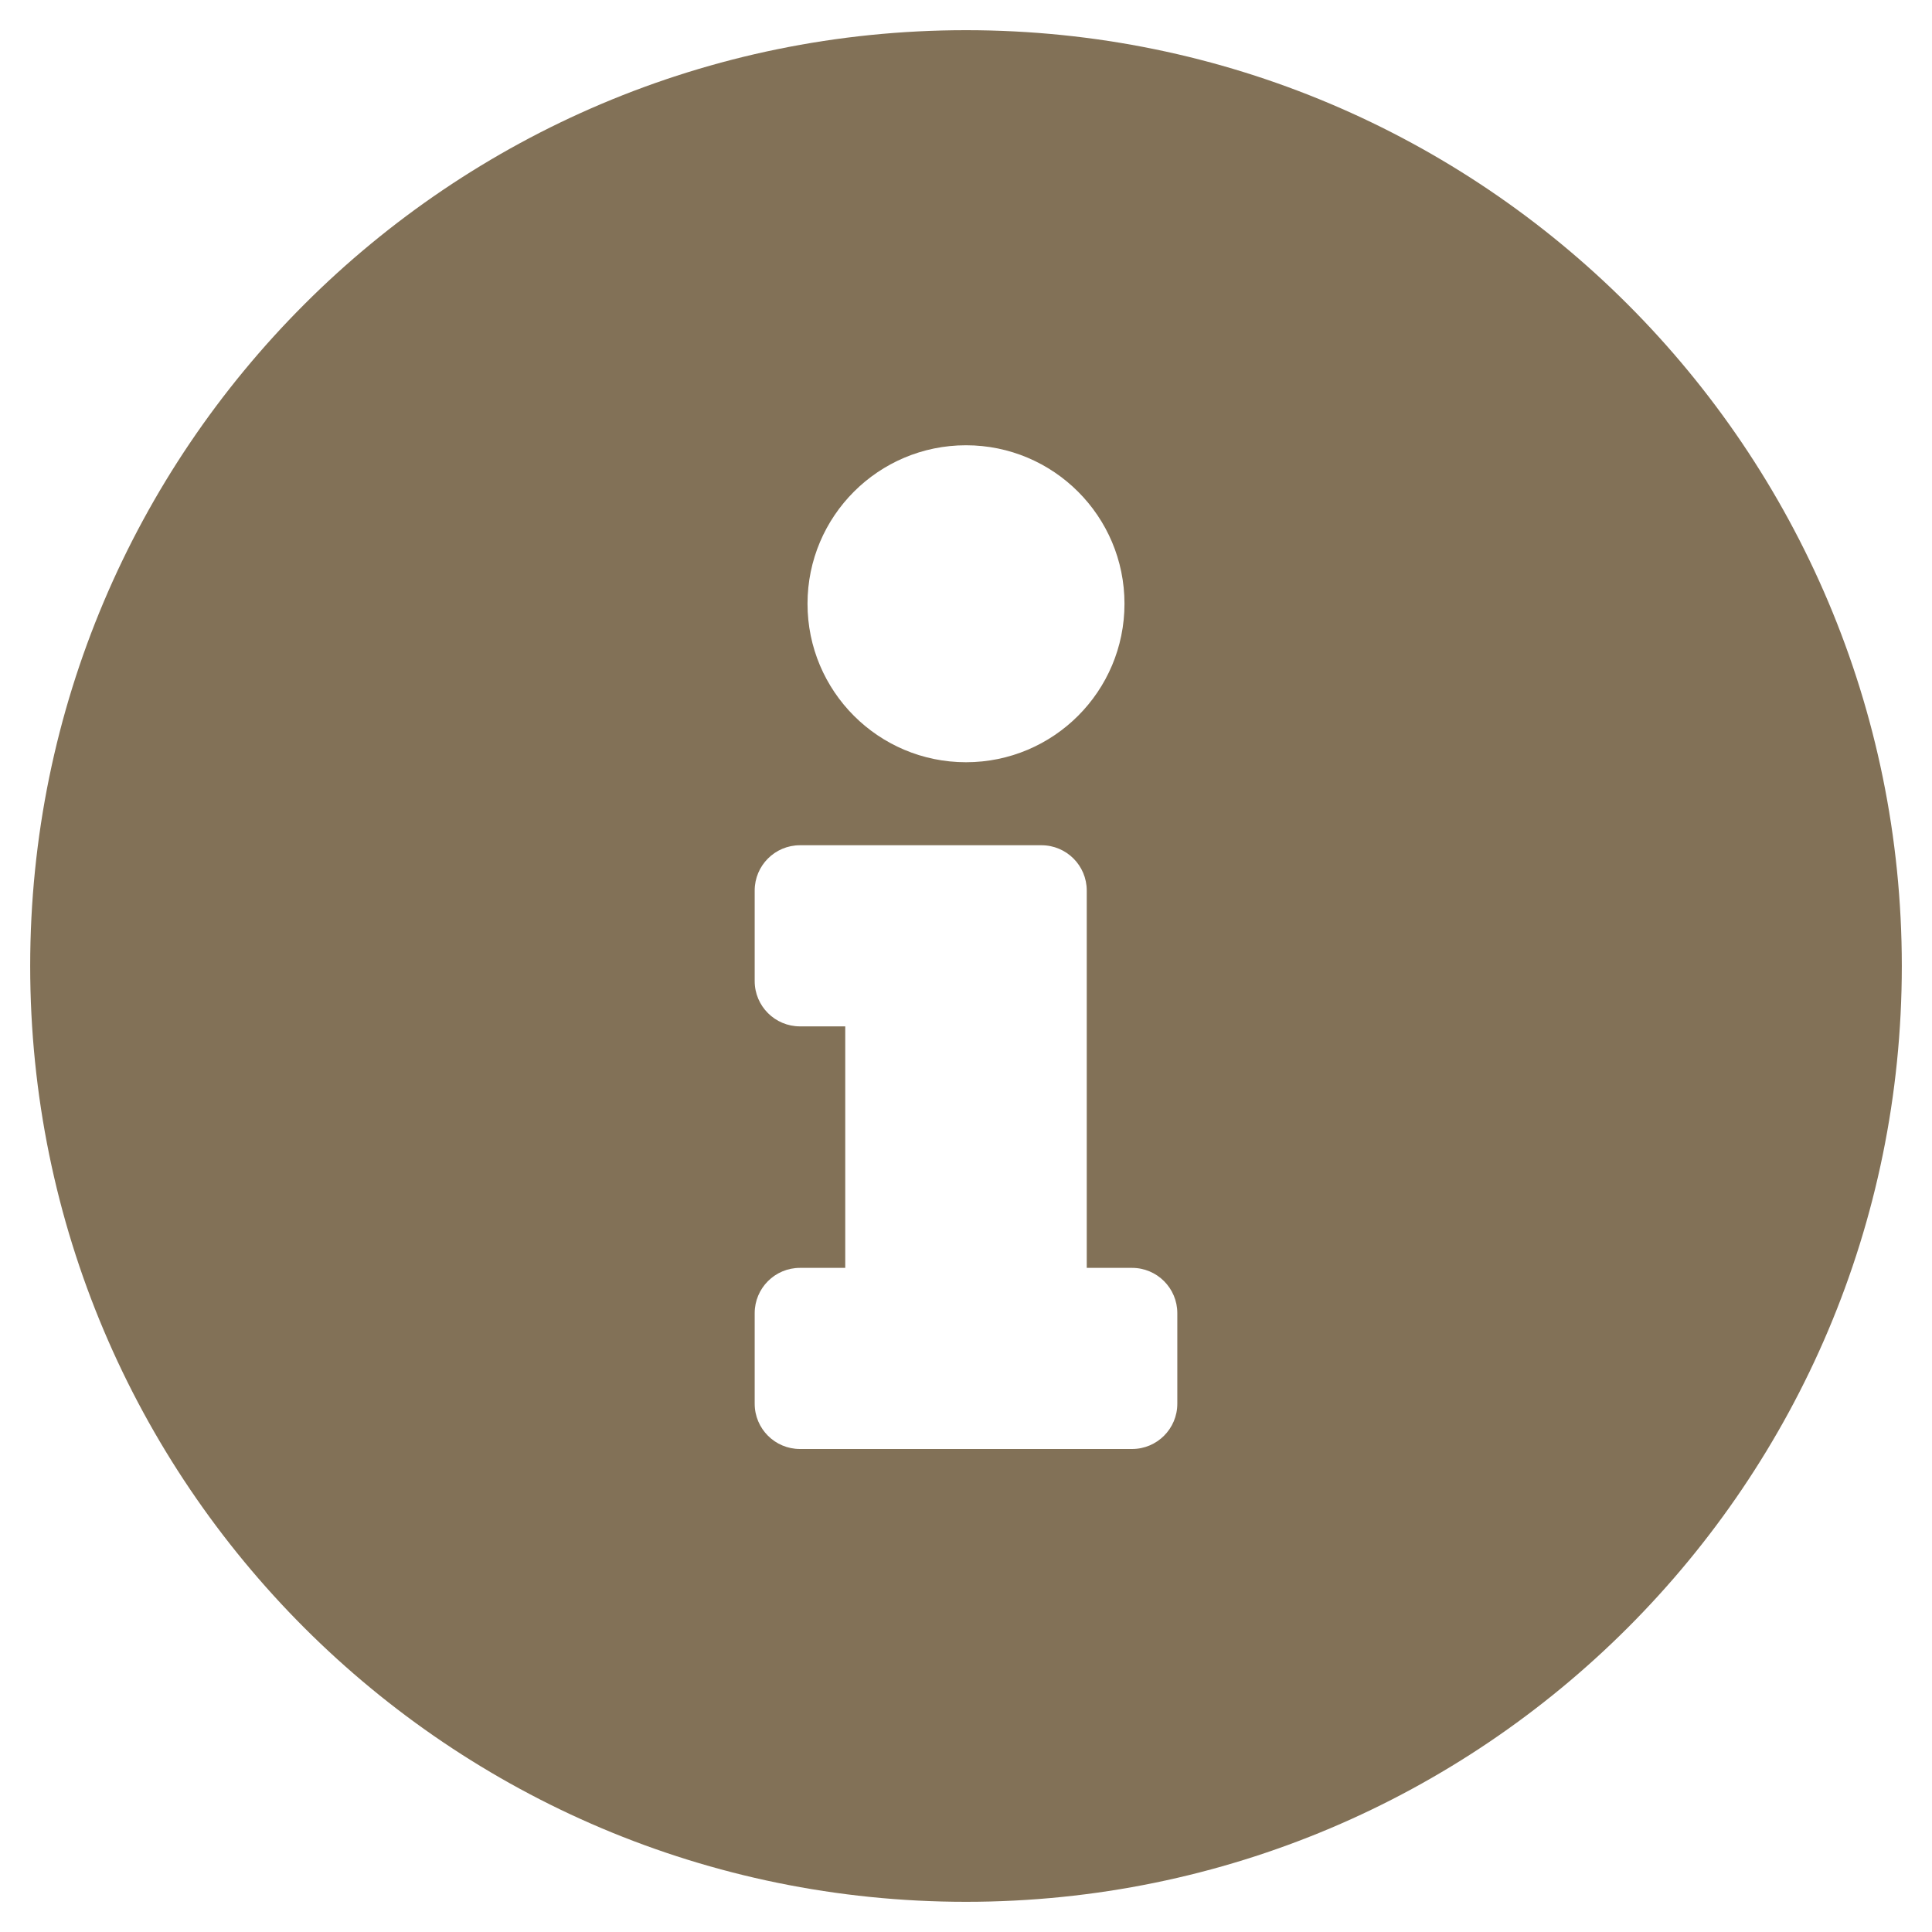
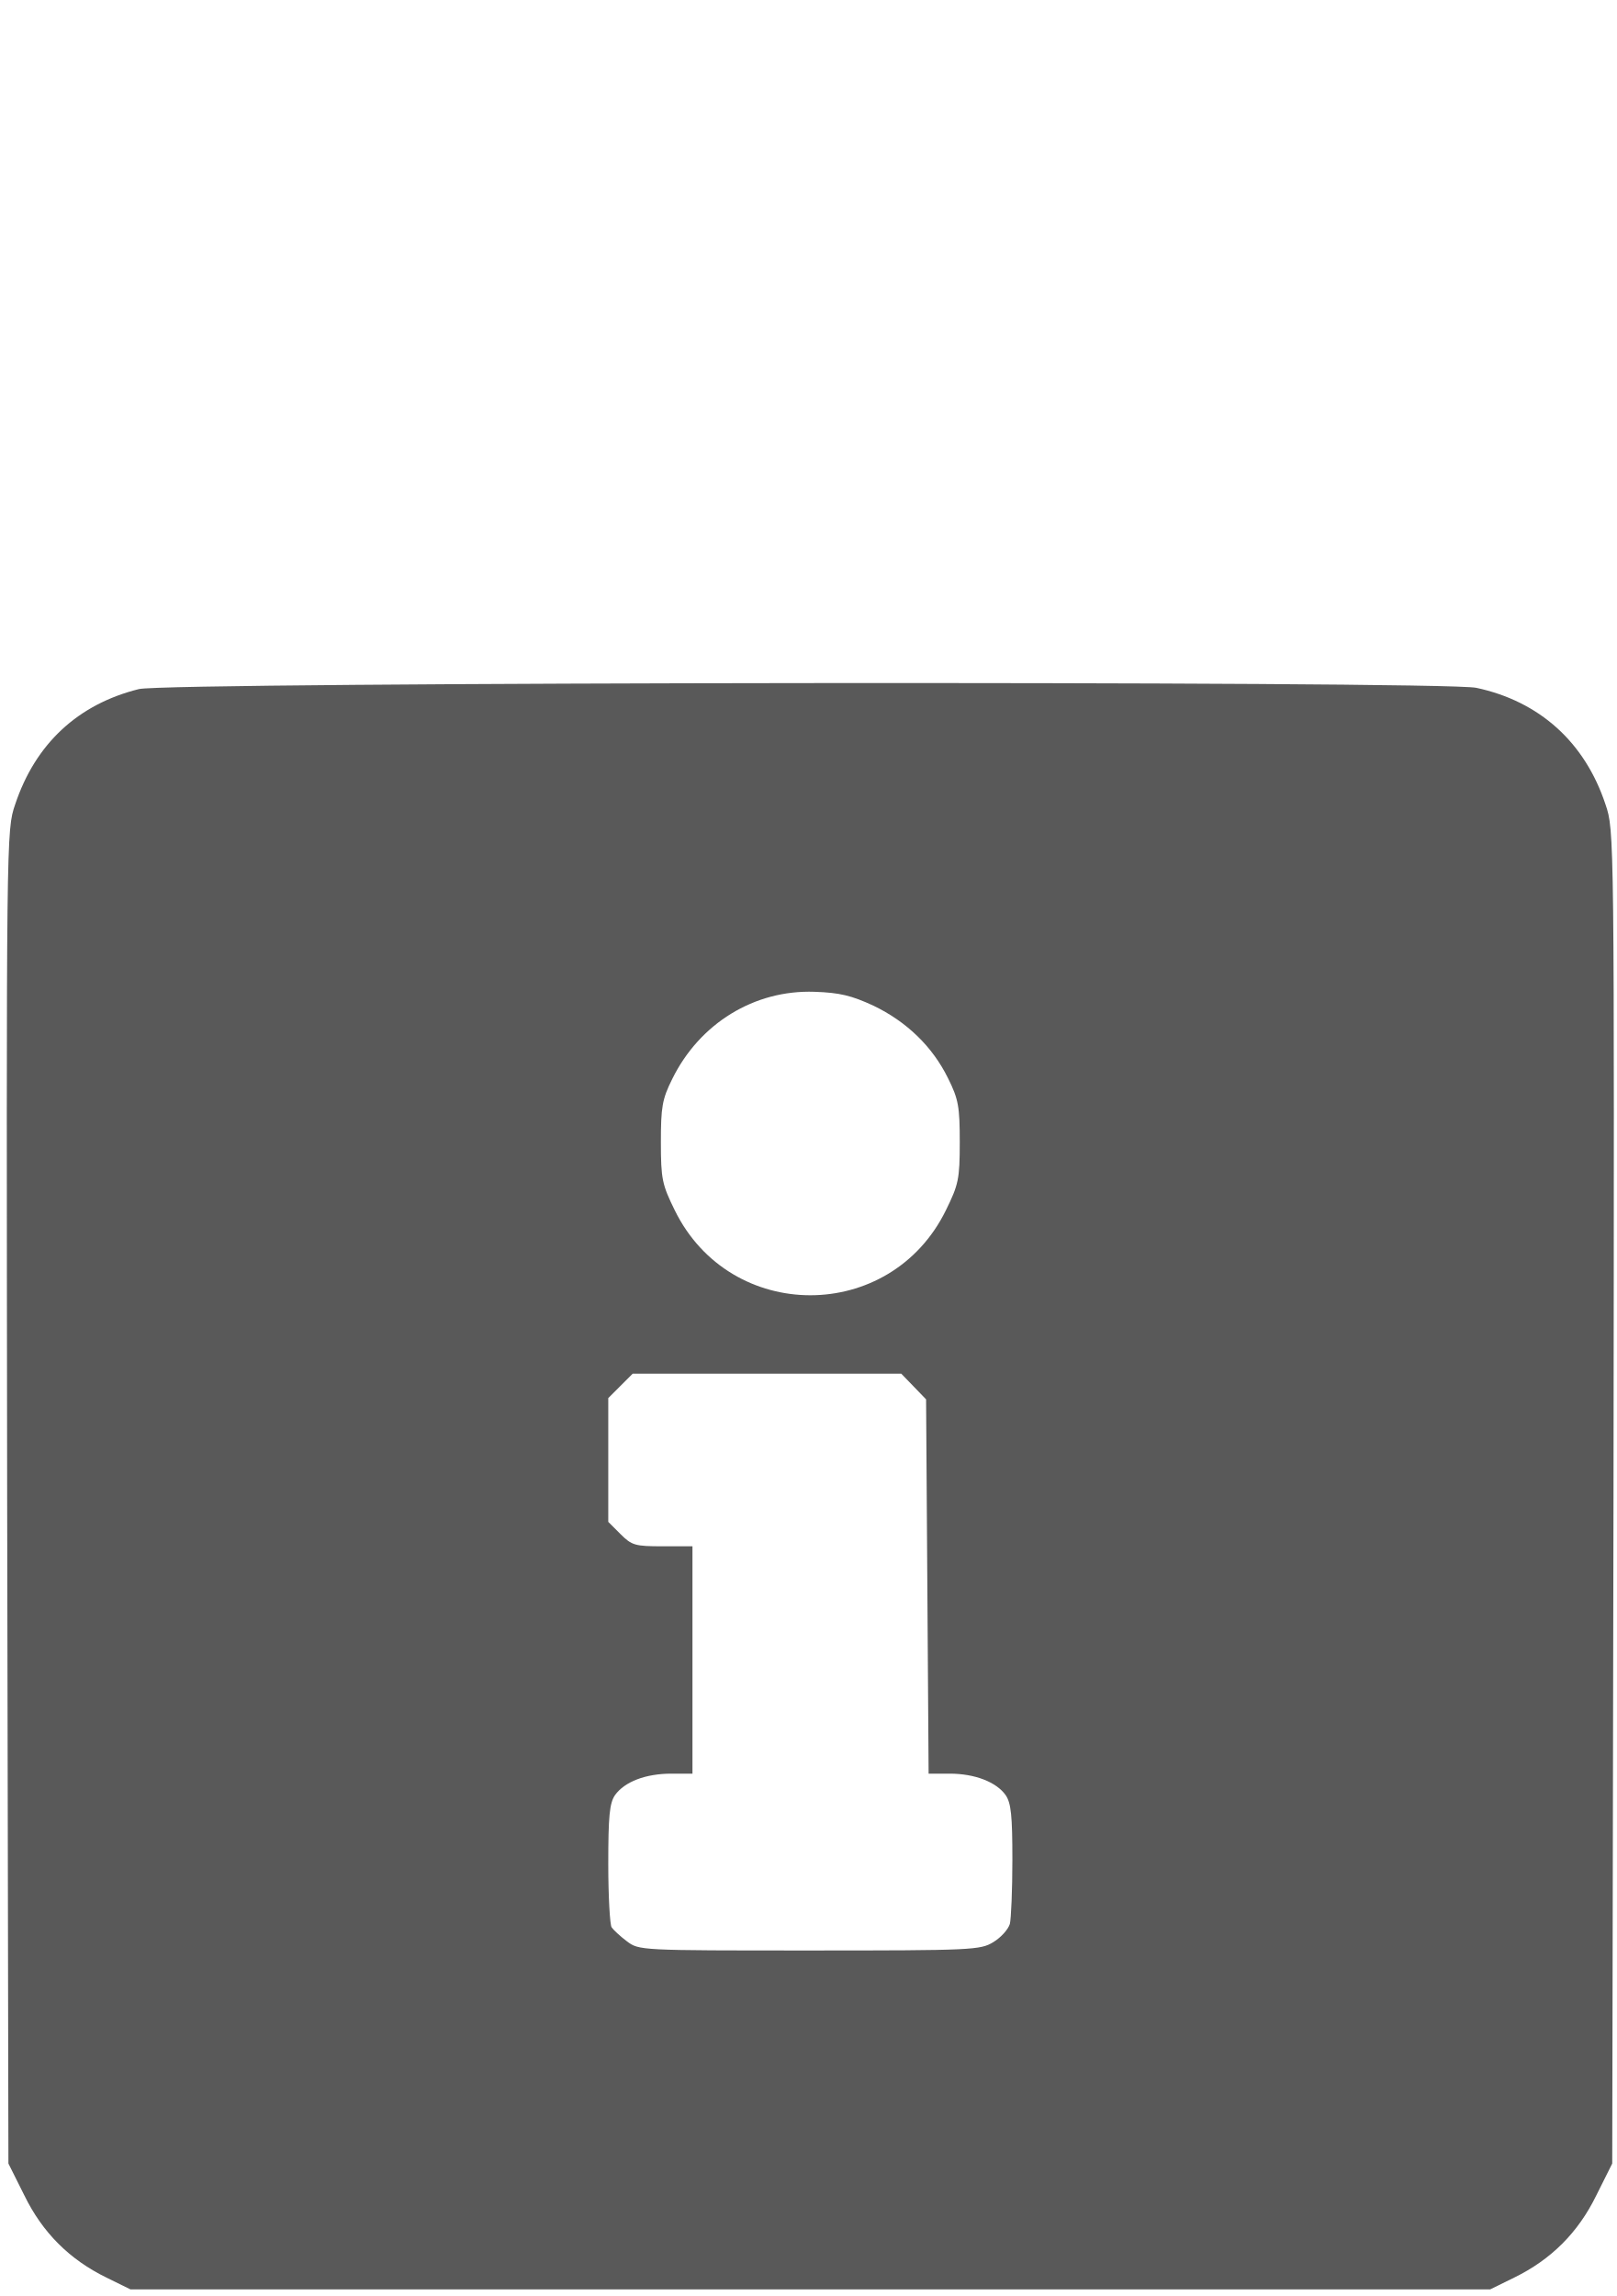
- <svg xmlns="http://www.w3.org/2000/svg" aria-hidden="true" focusable="false" data-prefix="fas" data-icon="info-circle" class="svg-inline--fa fa-info-circle fa-w-16" role="img" viewBox="0 0 512 512">
-   <path fill="#827157" d="M256 8C119.043 8 8 119.083 8 256c0 136.997 111.043 248 248 248s248-111.003 248-248C504 119.083 392.957 8 256 8zm0 110c23.196 0 42 18.804 42 42s-18.804 42-42 42-42-18.804-42-42 18.804-42 42-42zm56 254c0 6.627-5.373 12-12 12h-88c-6.627 0-12-5.373-12-12v-24c0-6.627 5.373-12 12-12h12v-64h-12c-6.627 0-12-5.373-12-12v-24c0-6.627 5.373-12 12-12h64c6.627 0 12 5.373 12 12v100h12c6.627 0 12 5.373 12 12v24z" />
+ <svg xmlns="http://www.w3.org/2000/svg" version="1.0" width="384" height="409pt" viewBox="0 0 384 520">
+   <g transform="translate(0,512) scale(0.1,-0.1)" fill="#595959" stroke="none">
+     <path d="M330 3610 c-145 -36 -246 -130 -294 -274 -21 -62 -21 -63 -19 -1645 l3 -1583 38 -76 c43 -88 107 -152 195 -195 l57 -28 1615 0 1615 0 57 28 c88 43 152 107 195 195 l38 76 3 1583 c2 1582 2 1583 -19 1645 -49 148 -157 245 -307 277 -80 17 -3108 14 -3177 -3z m1745 -752 c79 -38 140 -97 177 -172 25 -50 28 -68 28 -152 0 -88 -3 -101 -33 -162 -132 -269 -512 -269 -644 0 -30 61 -33 74 -33 162 0 83 3 102 27 150 65 132 195 212 338 207 60 -2 88 -9 140 -33z m96 -905 l29 -30 3 -445 3 -444 50 0 c60 0 111 -20 133 -51 13 -19 16 -49 16 -154 0 -71 -3 -140 -6 -152 -4 -13 -21 -32 -39 -43 -31 -19 -49 -20 -437 -20 -403 0 -405 0 -434 22 -16 12 -32 27 -36 33 -4 5 -8 73 -8 150 0 114 3 145 16 164 23 32 73 51 134 51 l50 0 0 270 0 270 -71 0 c-65 0 -73 2 -100 29 l-29 29 0 147 0 147 29 29 29 29 319 0 319 0 30 -31z" />
+   </g>
</svg>
